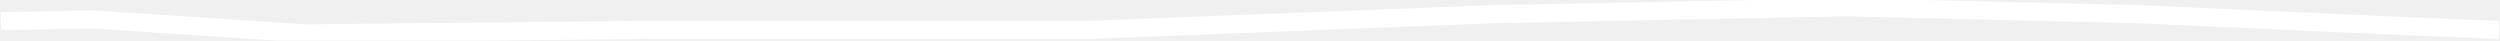
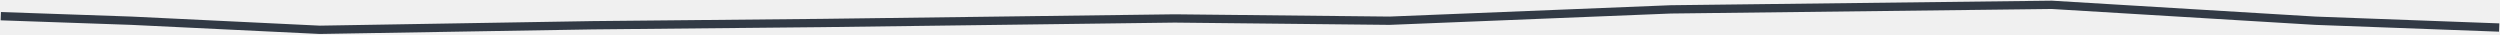
- <svg xmlns="http://www.w3.org/2000/svg" width="2769" height="45" xml:space="preserve" overflow="hidden">
-   <g transform="translate(-891 -1080)">
-     <path d="M892 1103.47 993.7 1101.53 1229.72 1117 1605.82 1113.13 2097.05 1113.13 2544.14 1095.73 2935.59 1088 3259.88 1095.73 3563.06 1109.27 3659 1113.13" stroke="#ffffff" stroke-width="20.0" stroke-miterlimit="8" fill="transparent" fill-rule="evenodd" />
+ <svg xmlns="http://www.w3.org/2000/svg" width="3104" height="43" xml:space="preserve" overflow="hidden">
+   <g transform="translate(-654 -1520)">
+     <path d="M655 1540.09 817.25 1545.73 1051 1557 1389.25 1551.36 1675.25 1548.55 2112.5 1542.91 2379.25 1545.73 2728.5 1531.64 3201.5 1526 3528.75 1545.73 3757 1554.18" stroke="#323A45" stroke-width="10.312" stroke-miterlimit="8" fill="none" fill-rule="evenodd" />
  </g>
</svg>
